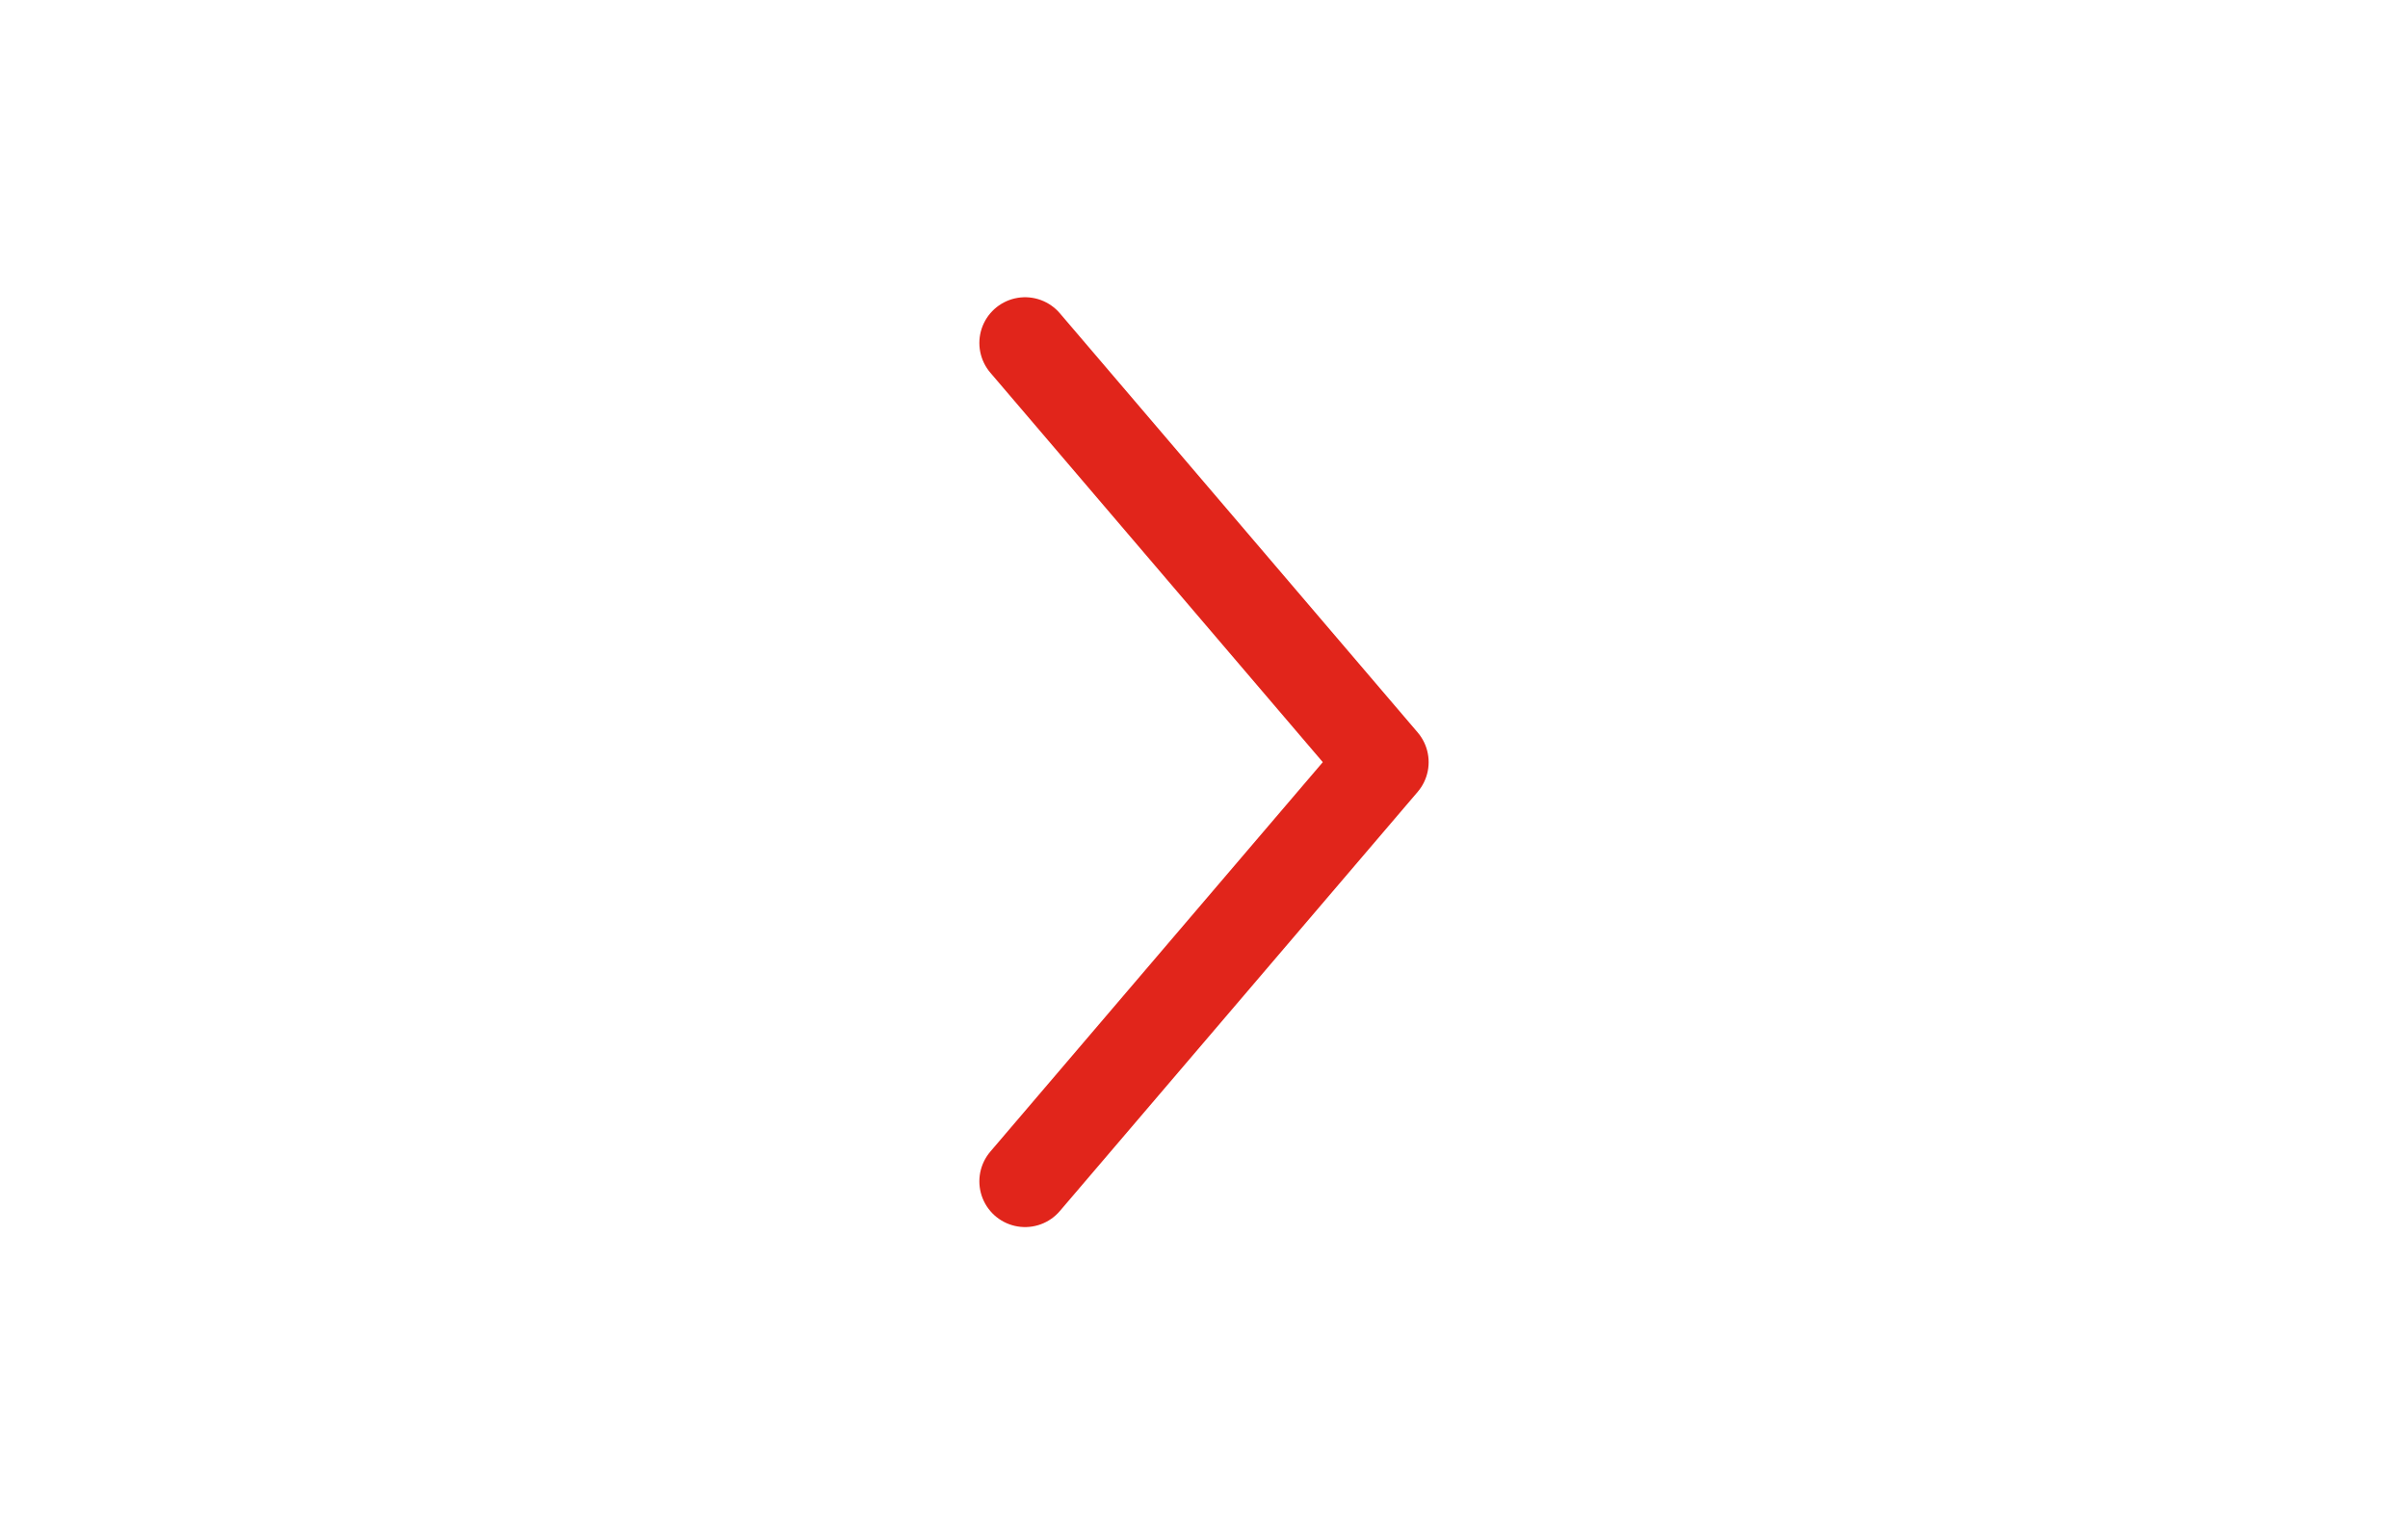
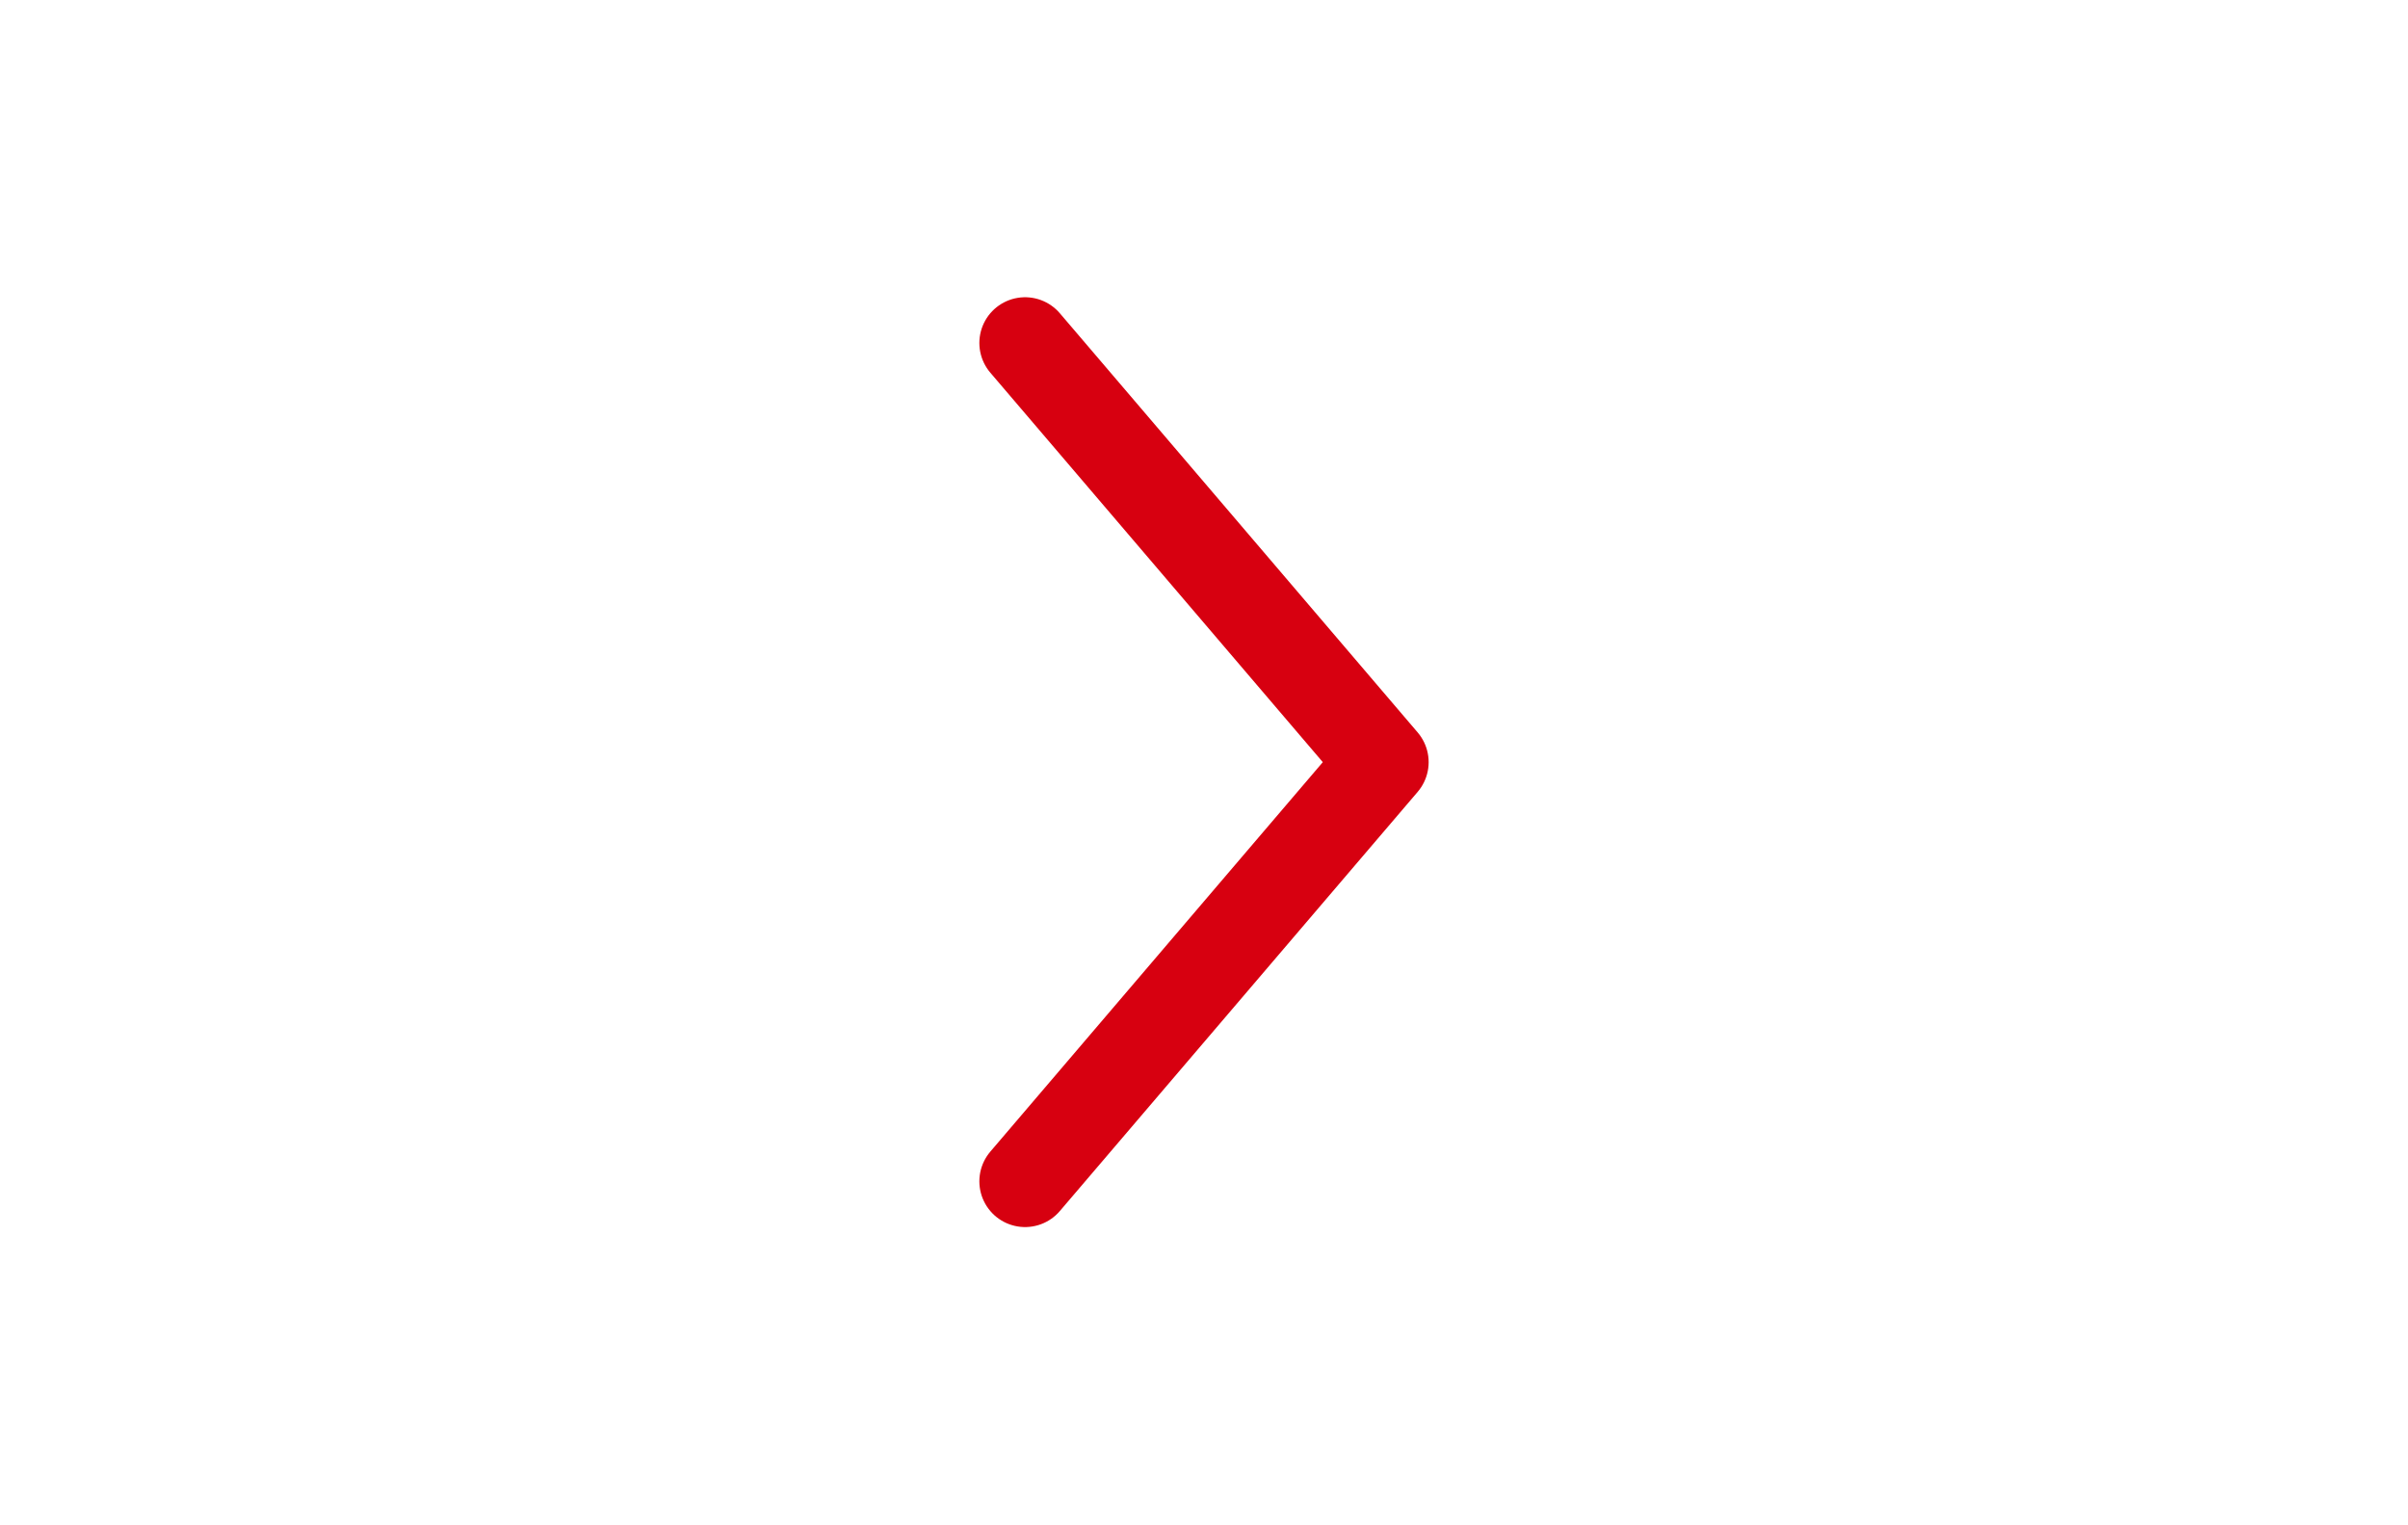
<svg xmlns="http://www.w3.org/2000/svg" id="Layer_1" version="1.1" viewBox="0 0 79 50">
  <defs>
    <style>
      .st0 {
        fill: none;
-         stroke: #e1251b;
+         stroke: #D70010;
        stroke-linecap: round;
        stroke-linejoin: round;
        stroke-width: 3px;
      }
    </style>
  </defs>
  <polyline class="st0" points="33.63 11.25 45.37 25 33.63 38.75" />
</svg>
